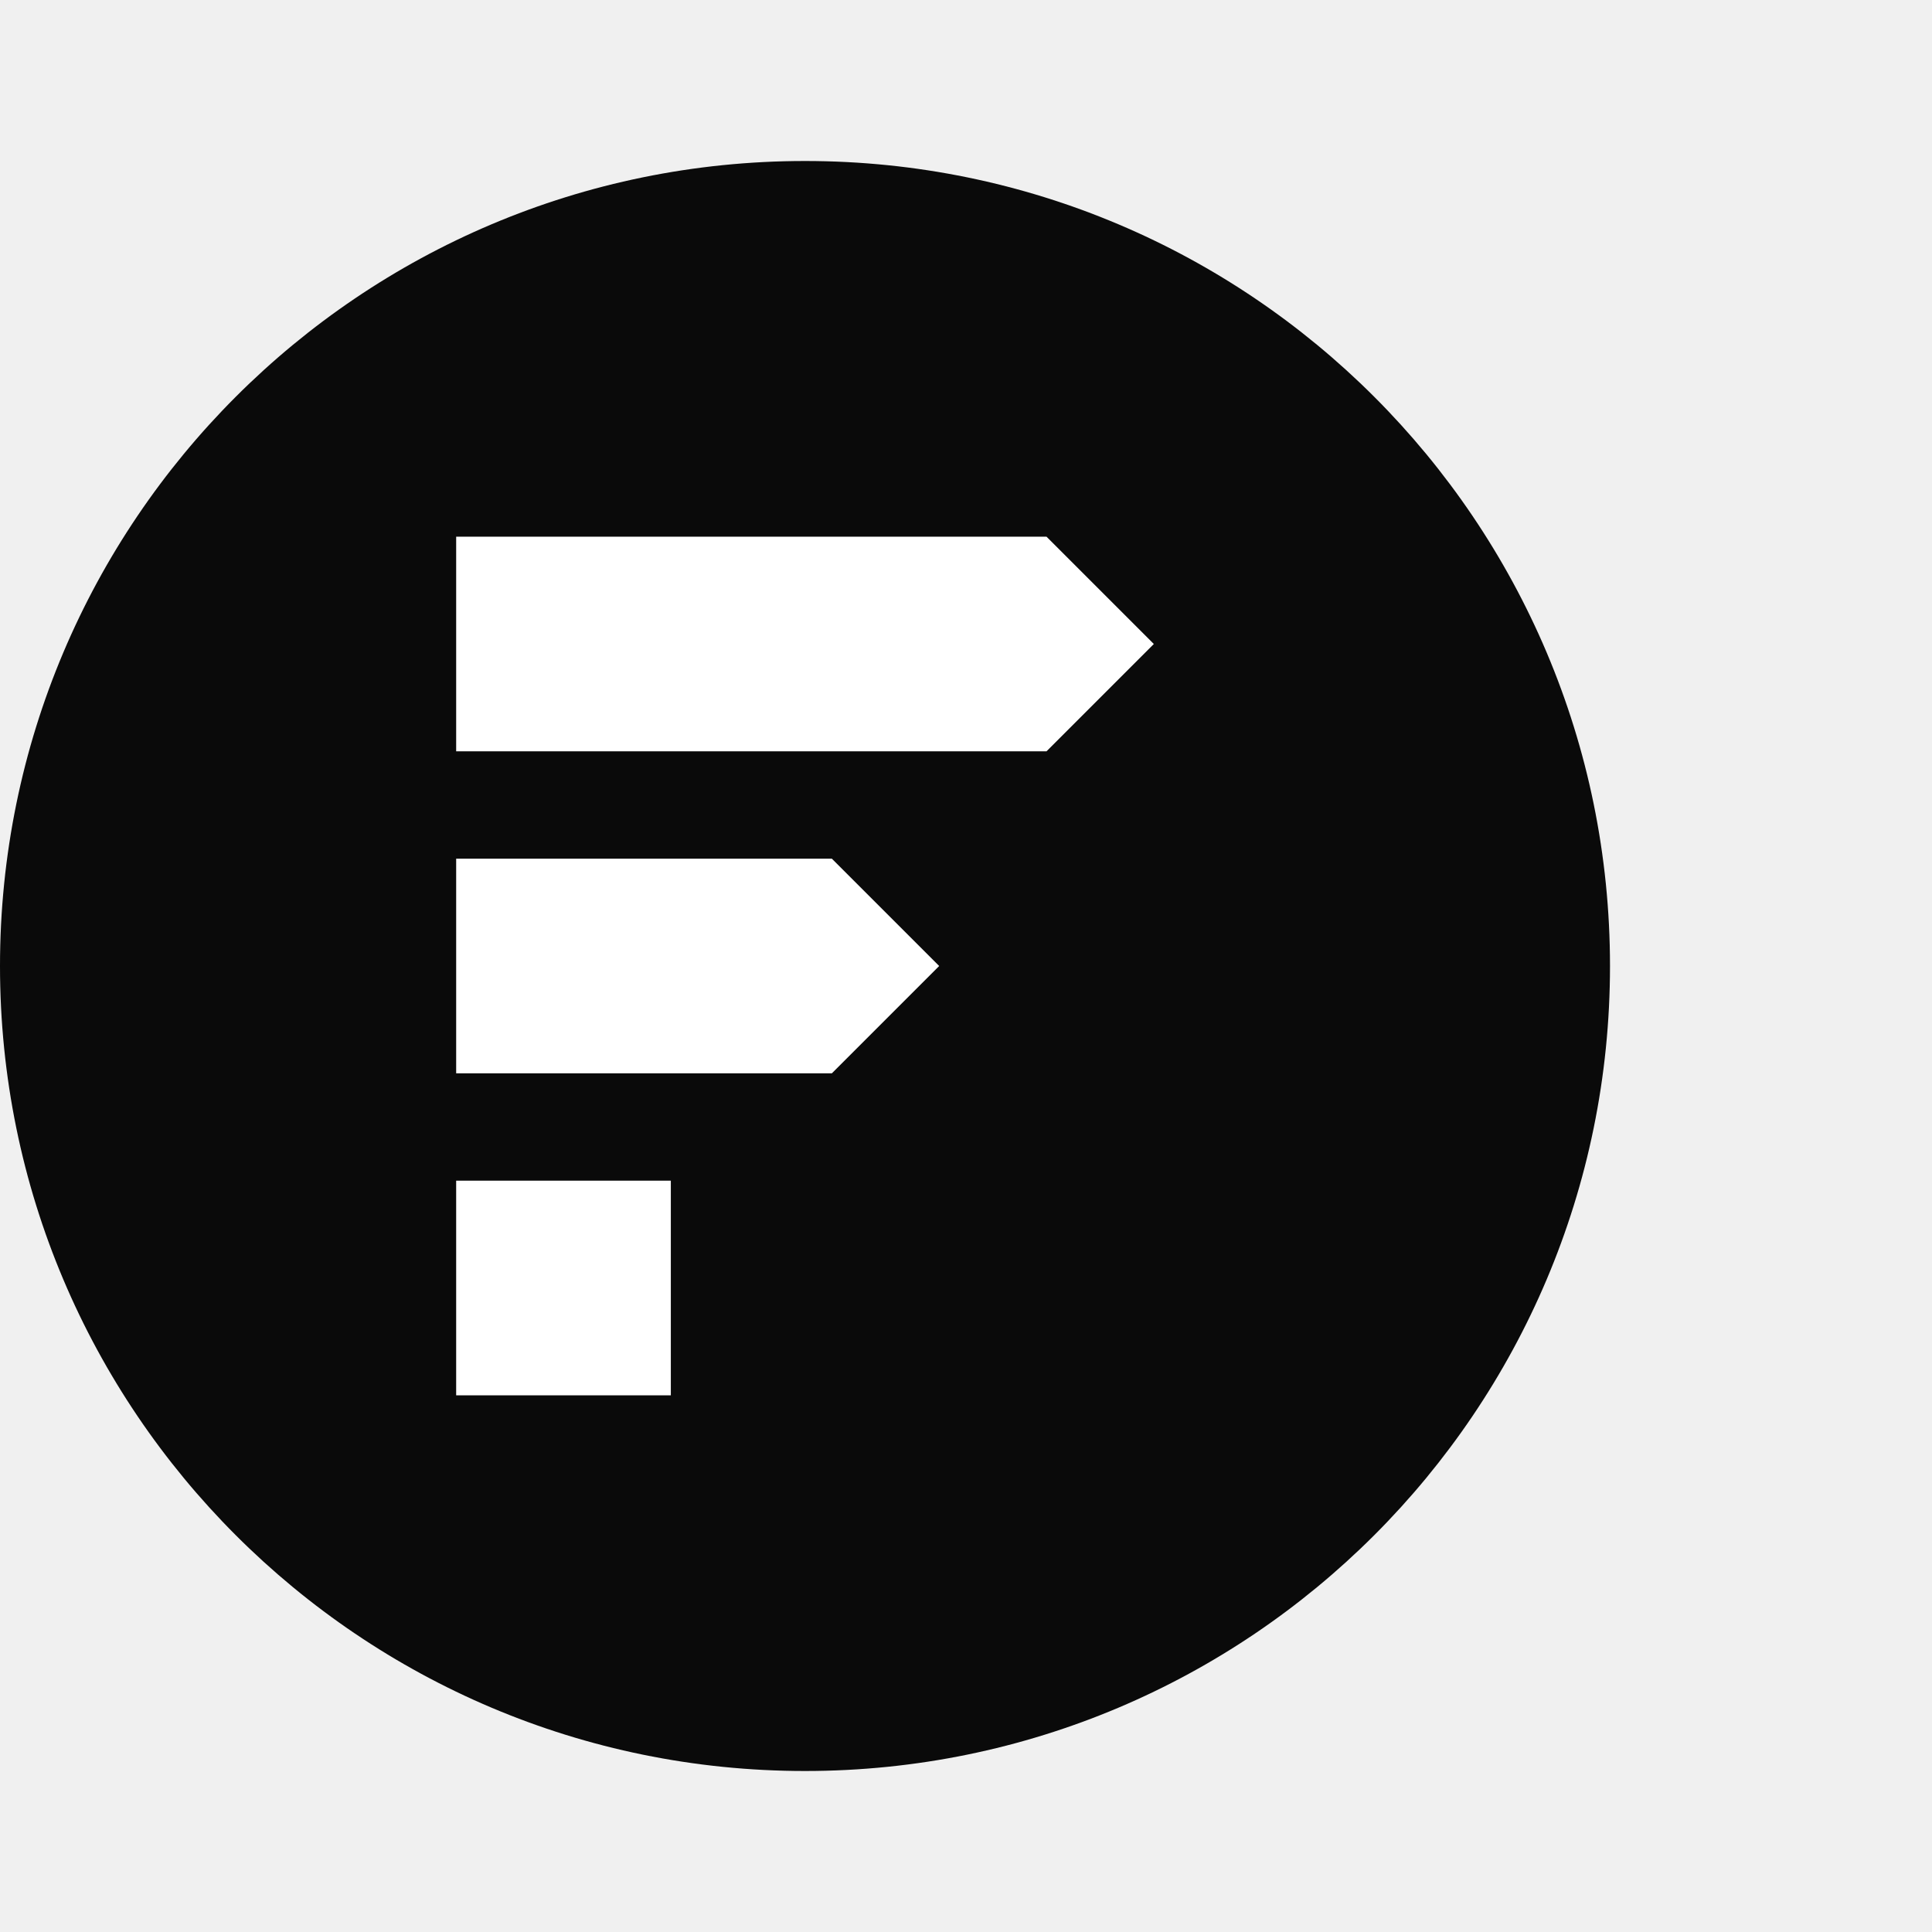
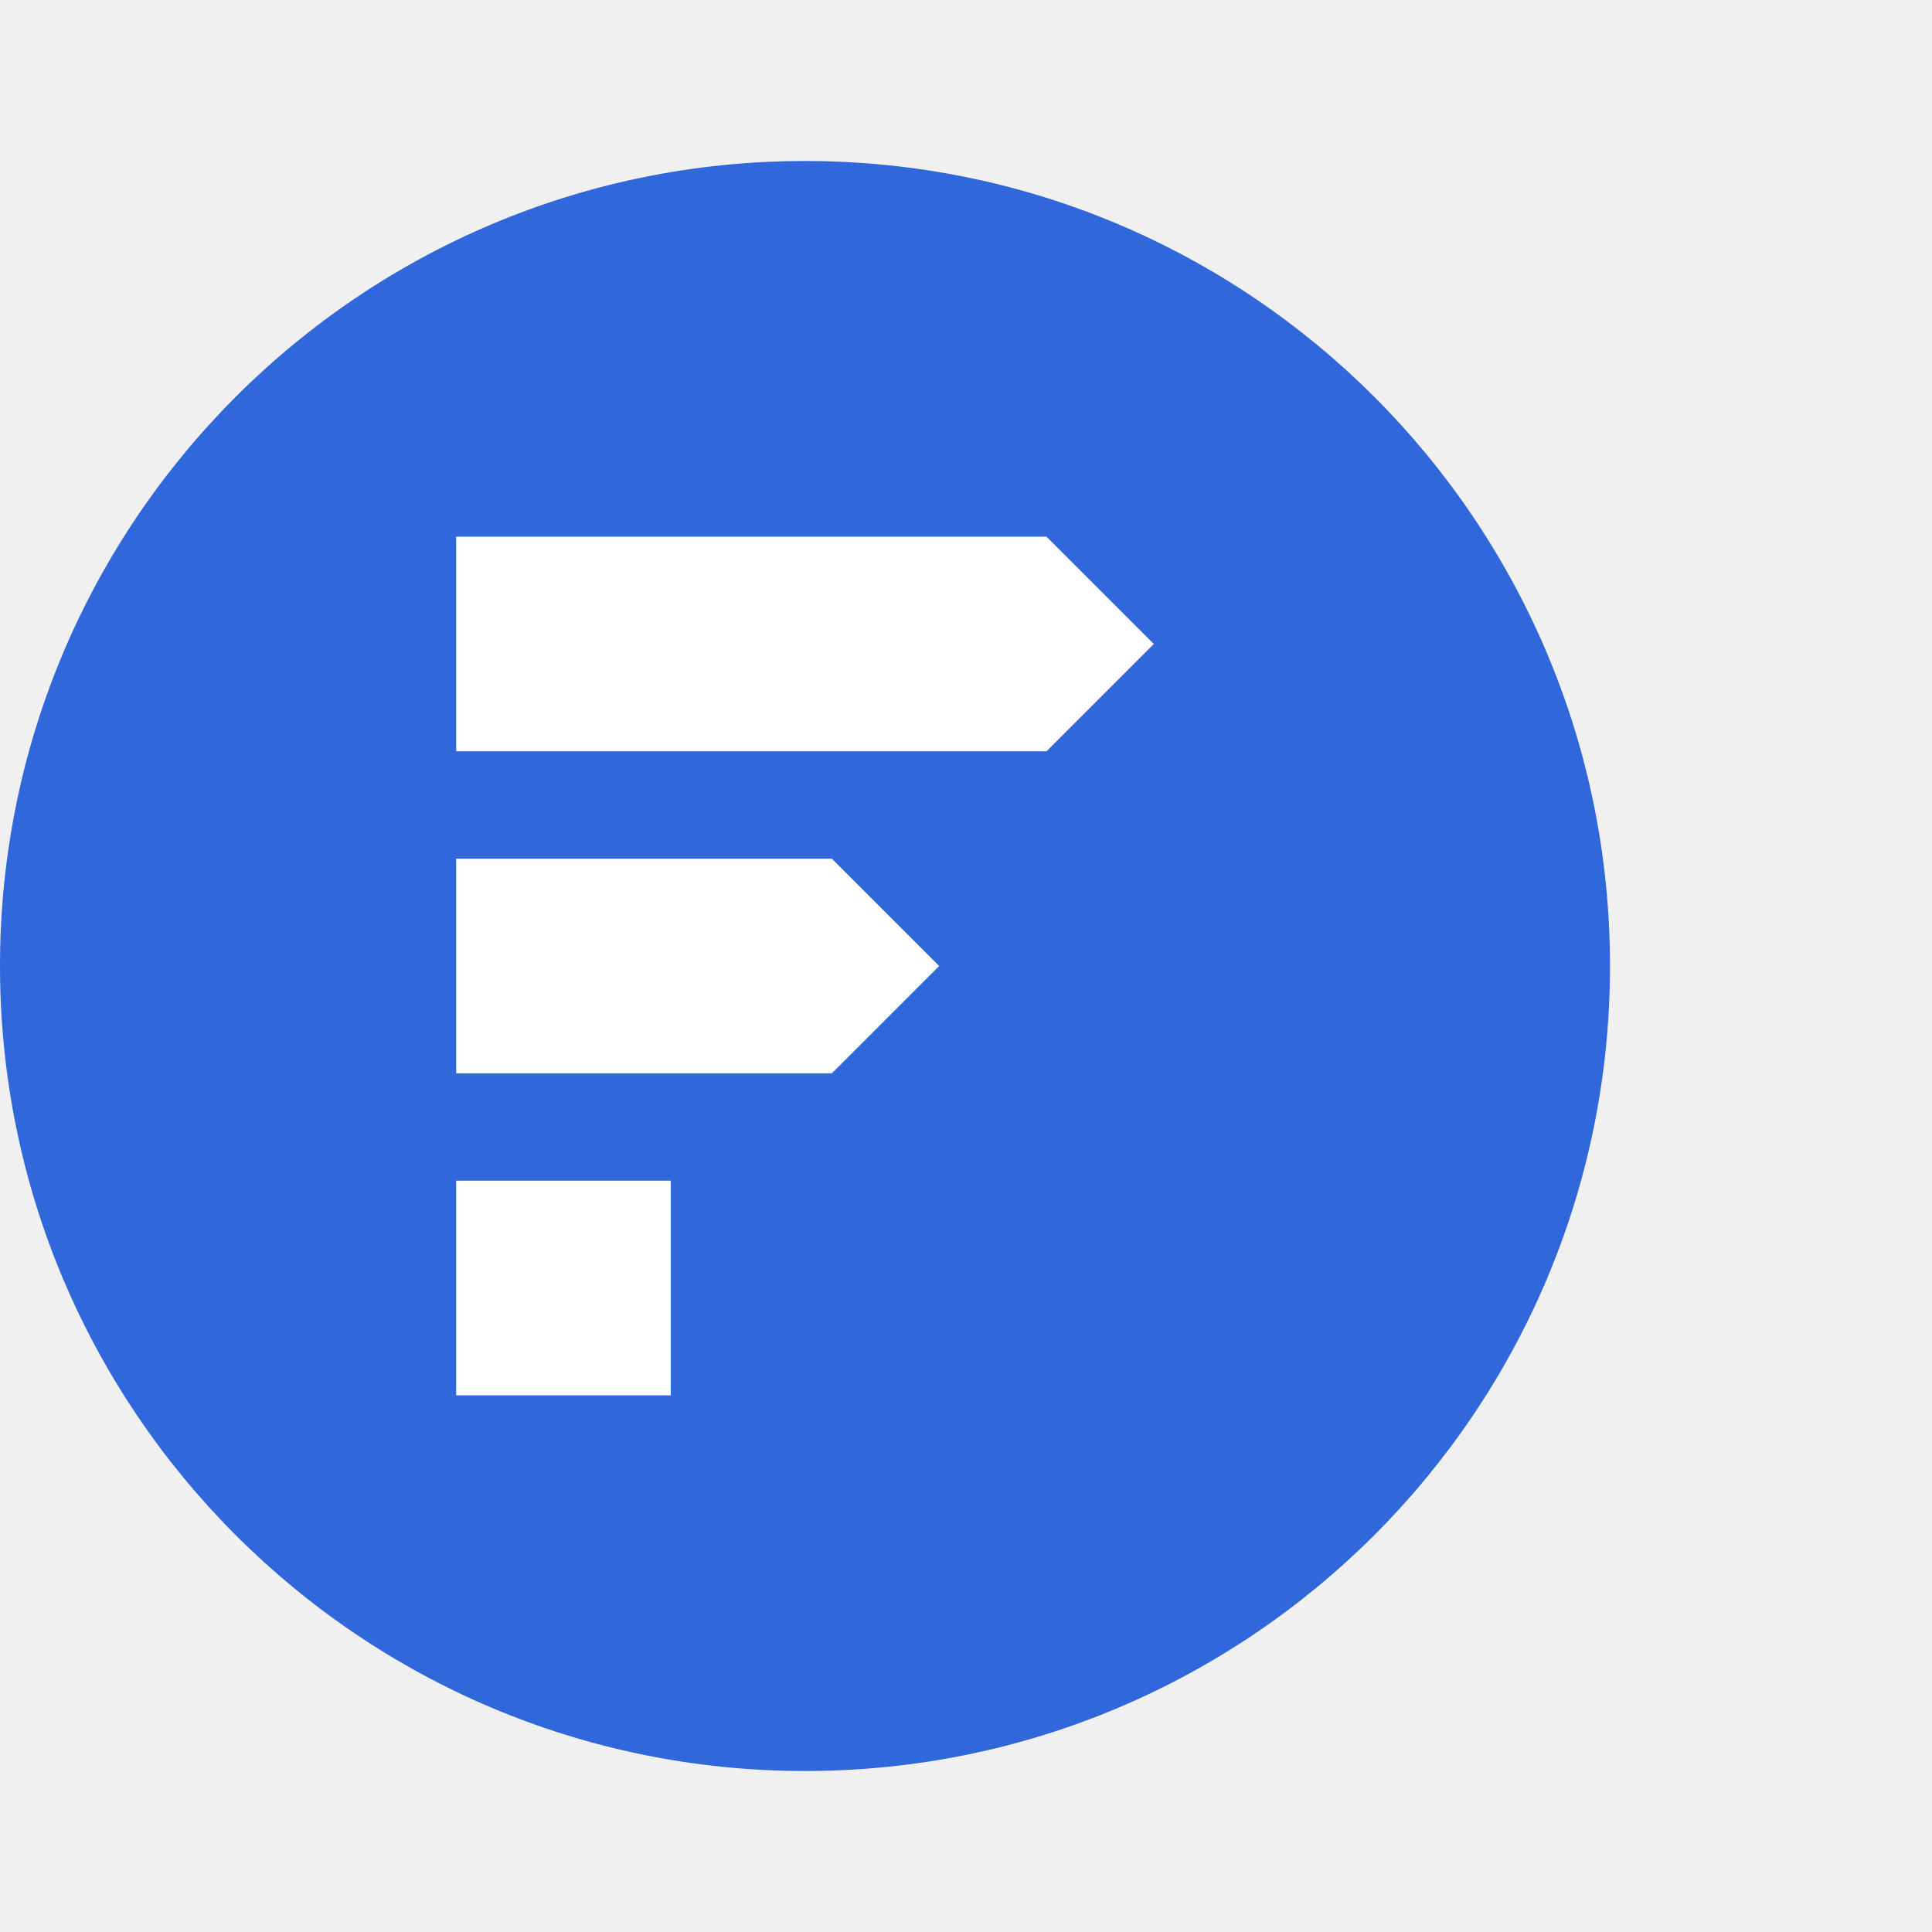
<svg xmlns="http://www.w3.org/2000/svg" width="36" height="36" viewBox="0 0 36 36" fill="none">
-   <circle cx="15" cy="18" r="15" fill="#0A0A0A" />
+   <circle cx="15" cy="18" r="15" fill="#3067db" />
  <path d="M8.5 10H19.5L21.5 12L19.5 14H8.5V10Z" fill="white" />
  <path d="M8.5 16H15.5L17.5 18L15.5 20H8.5V16Z" fill="white" />
  <rect x="8.5" y="22" width="4" height="4" fill="white" />
</svg>
